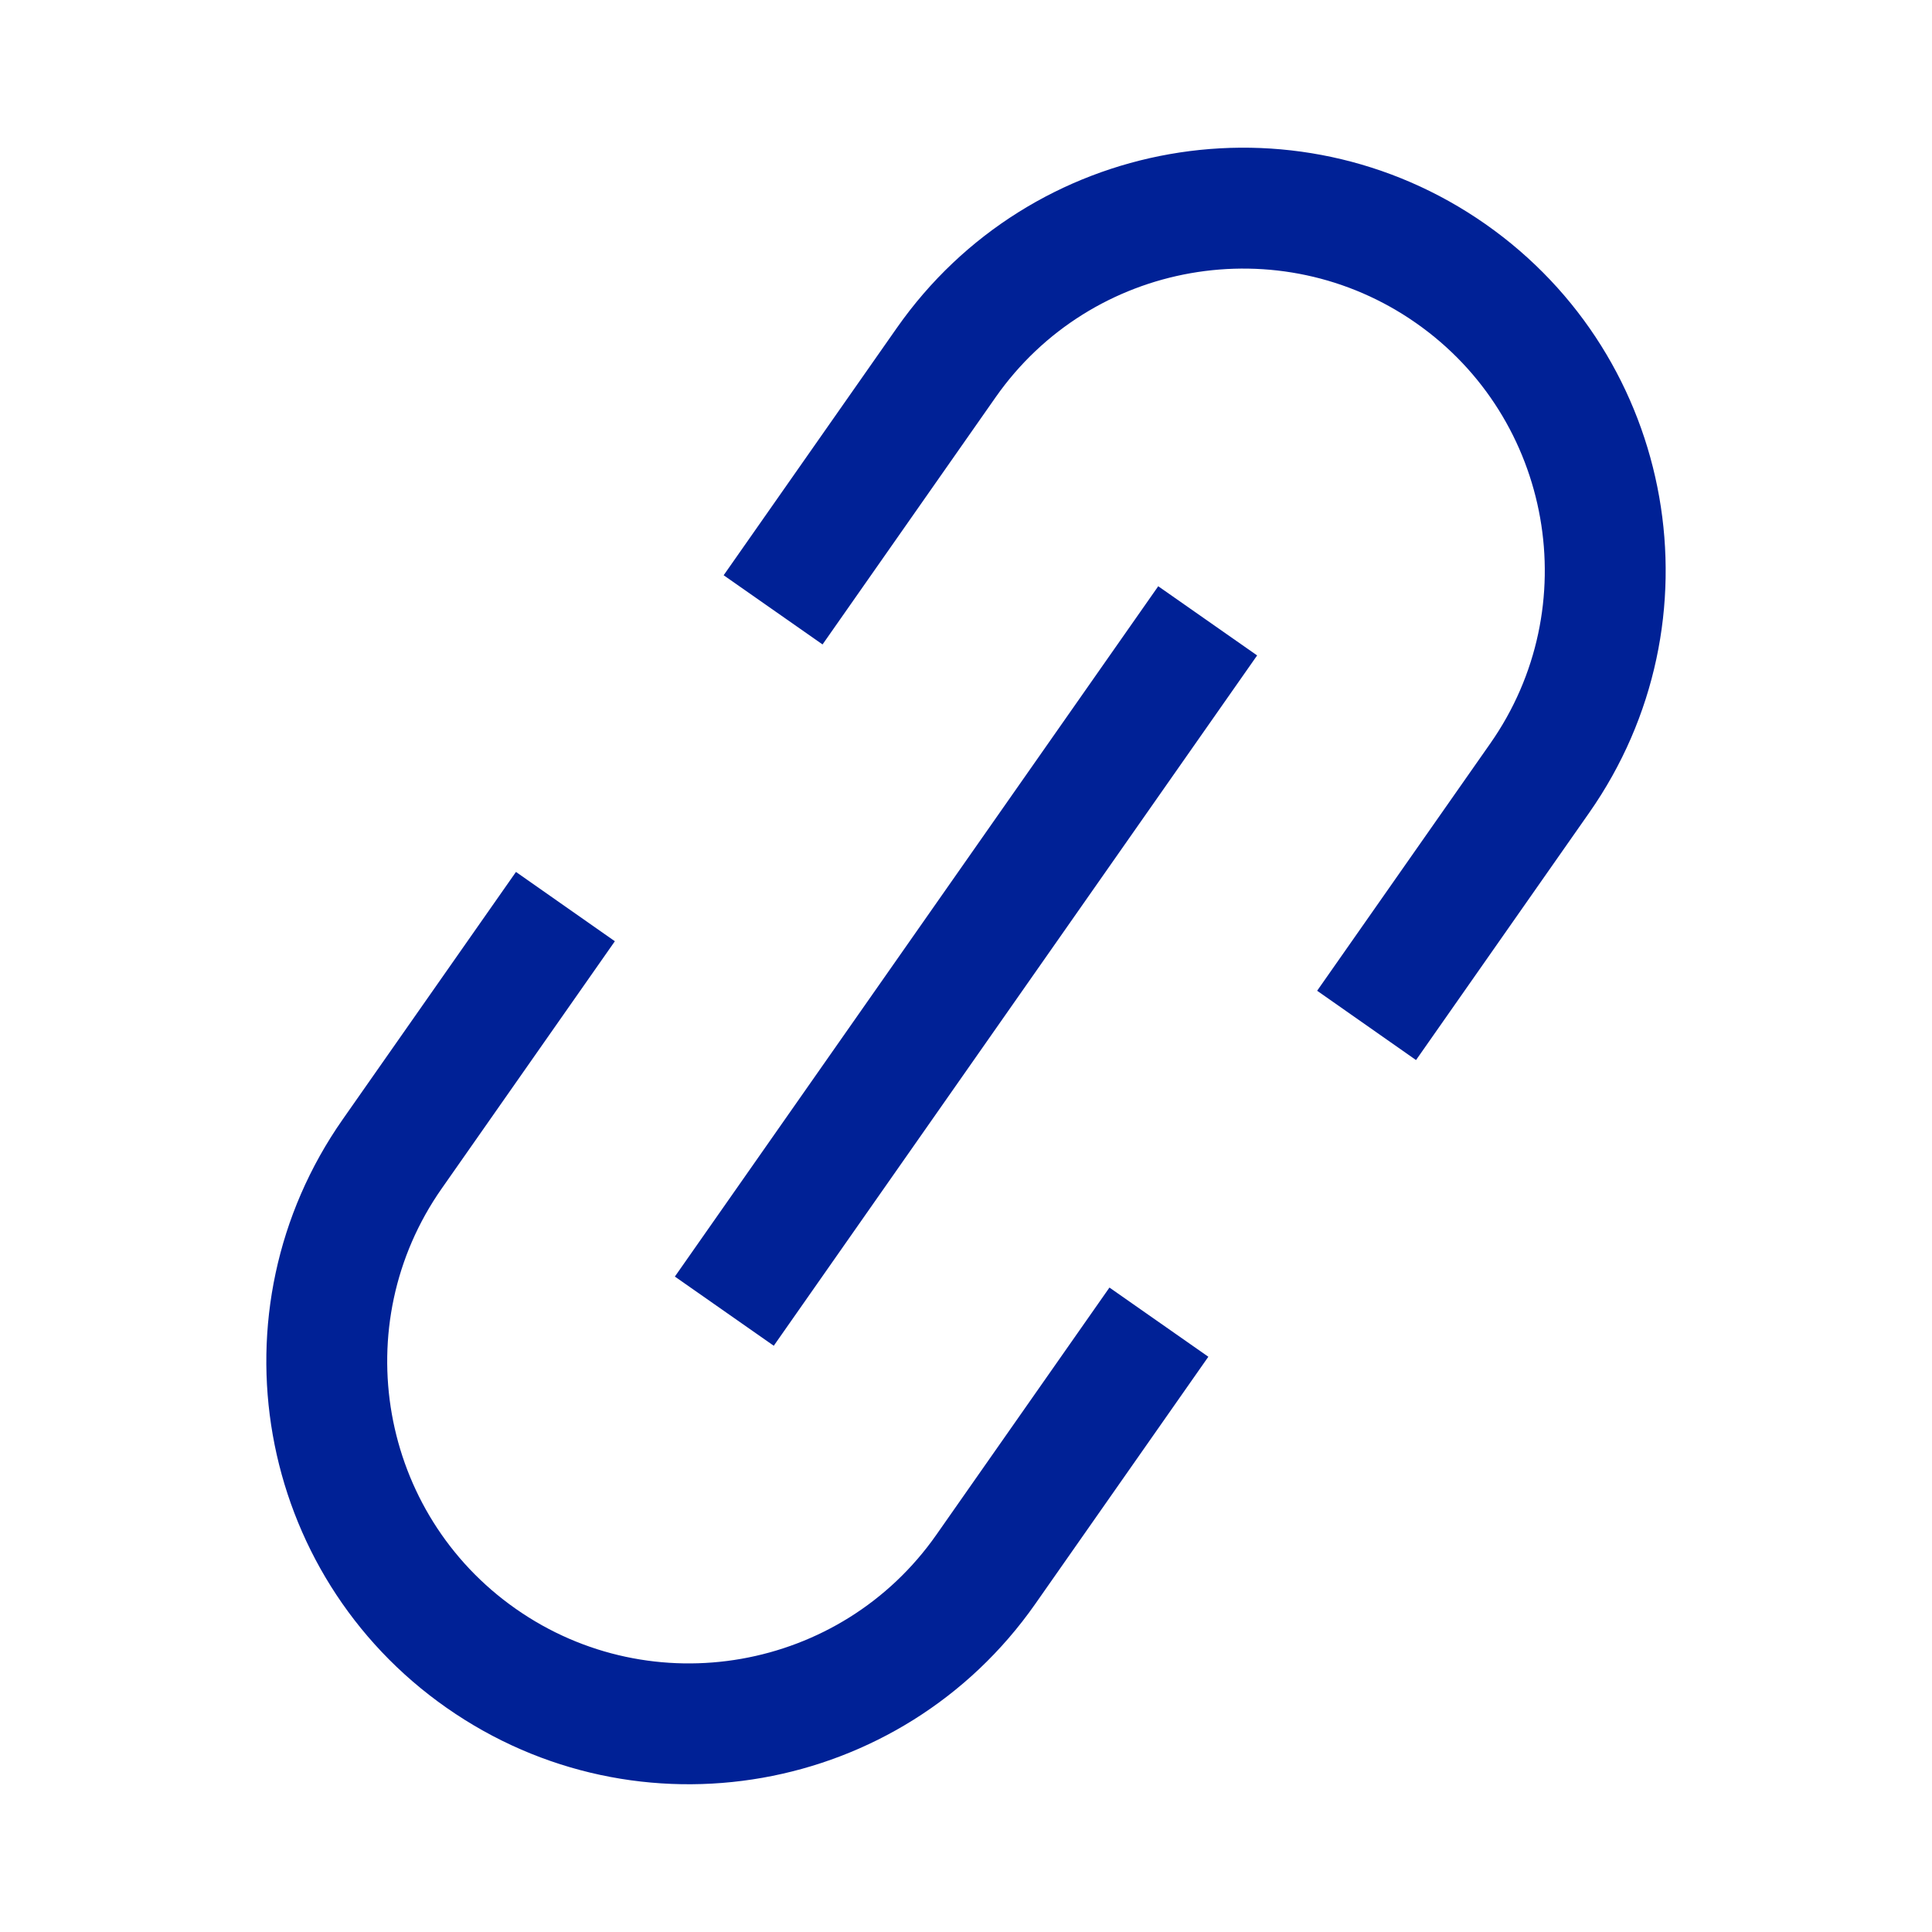
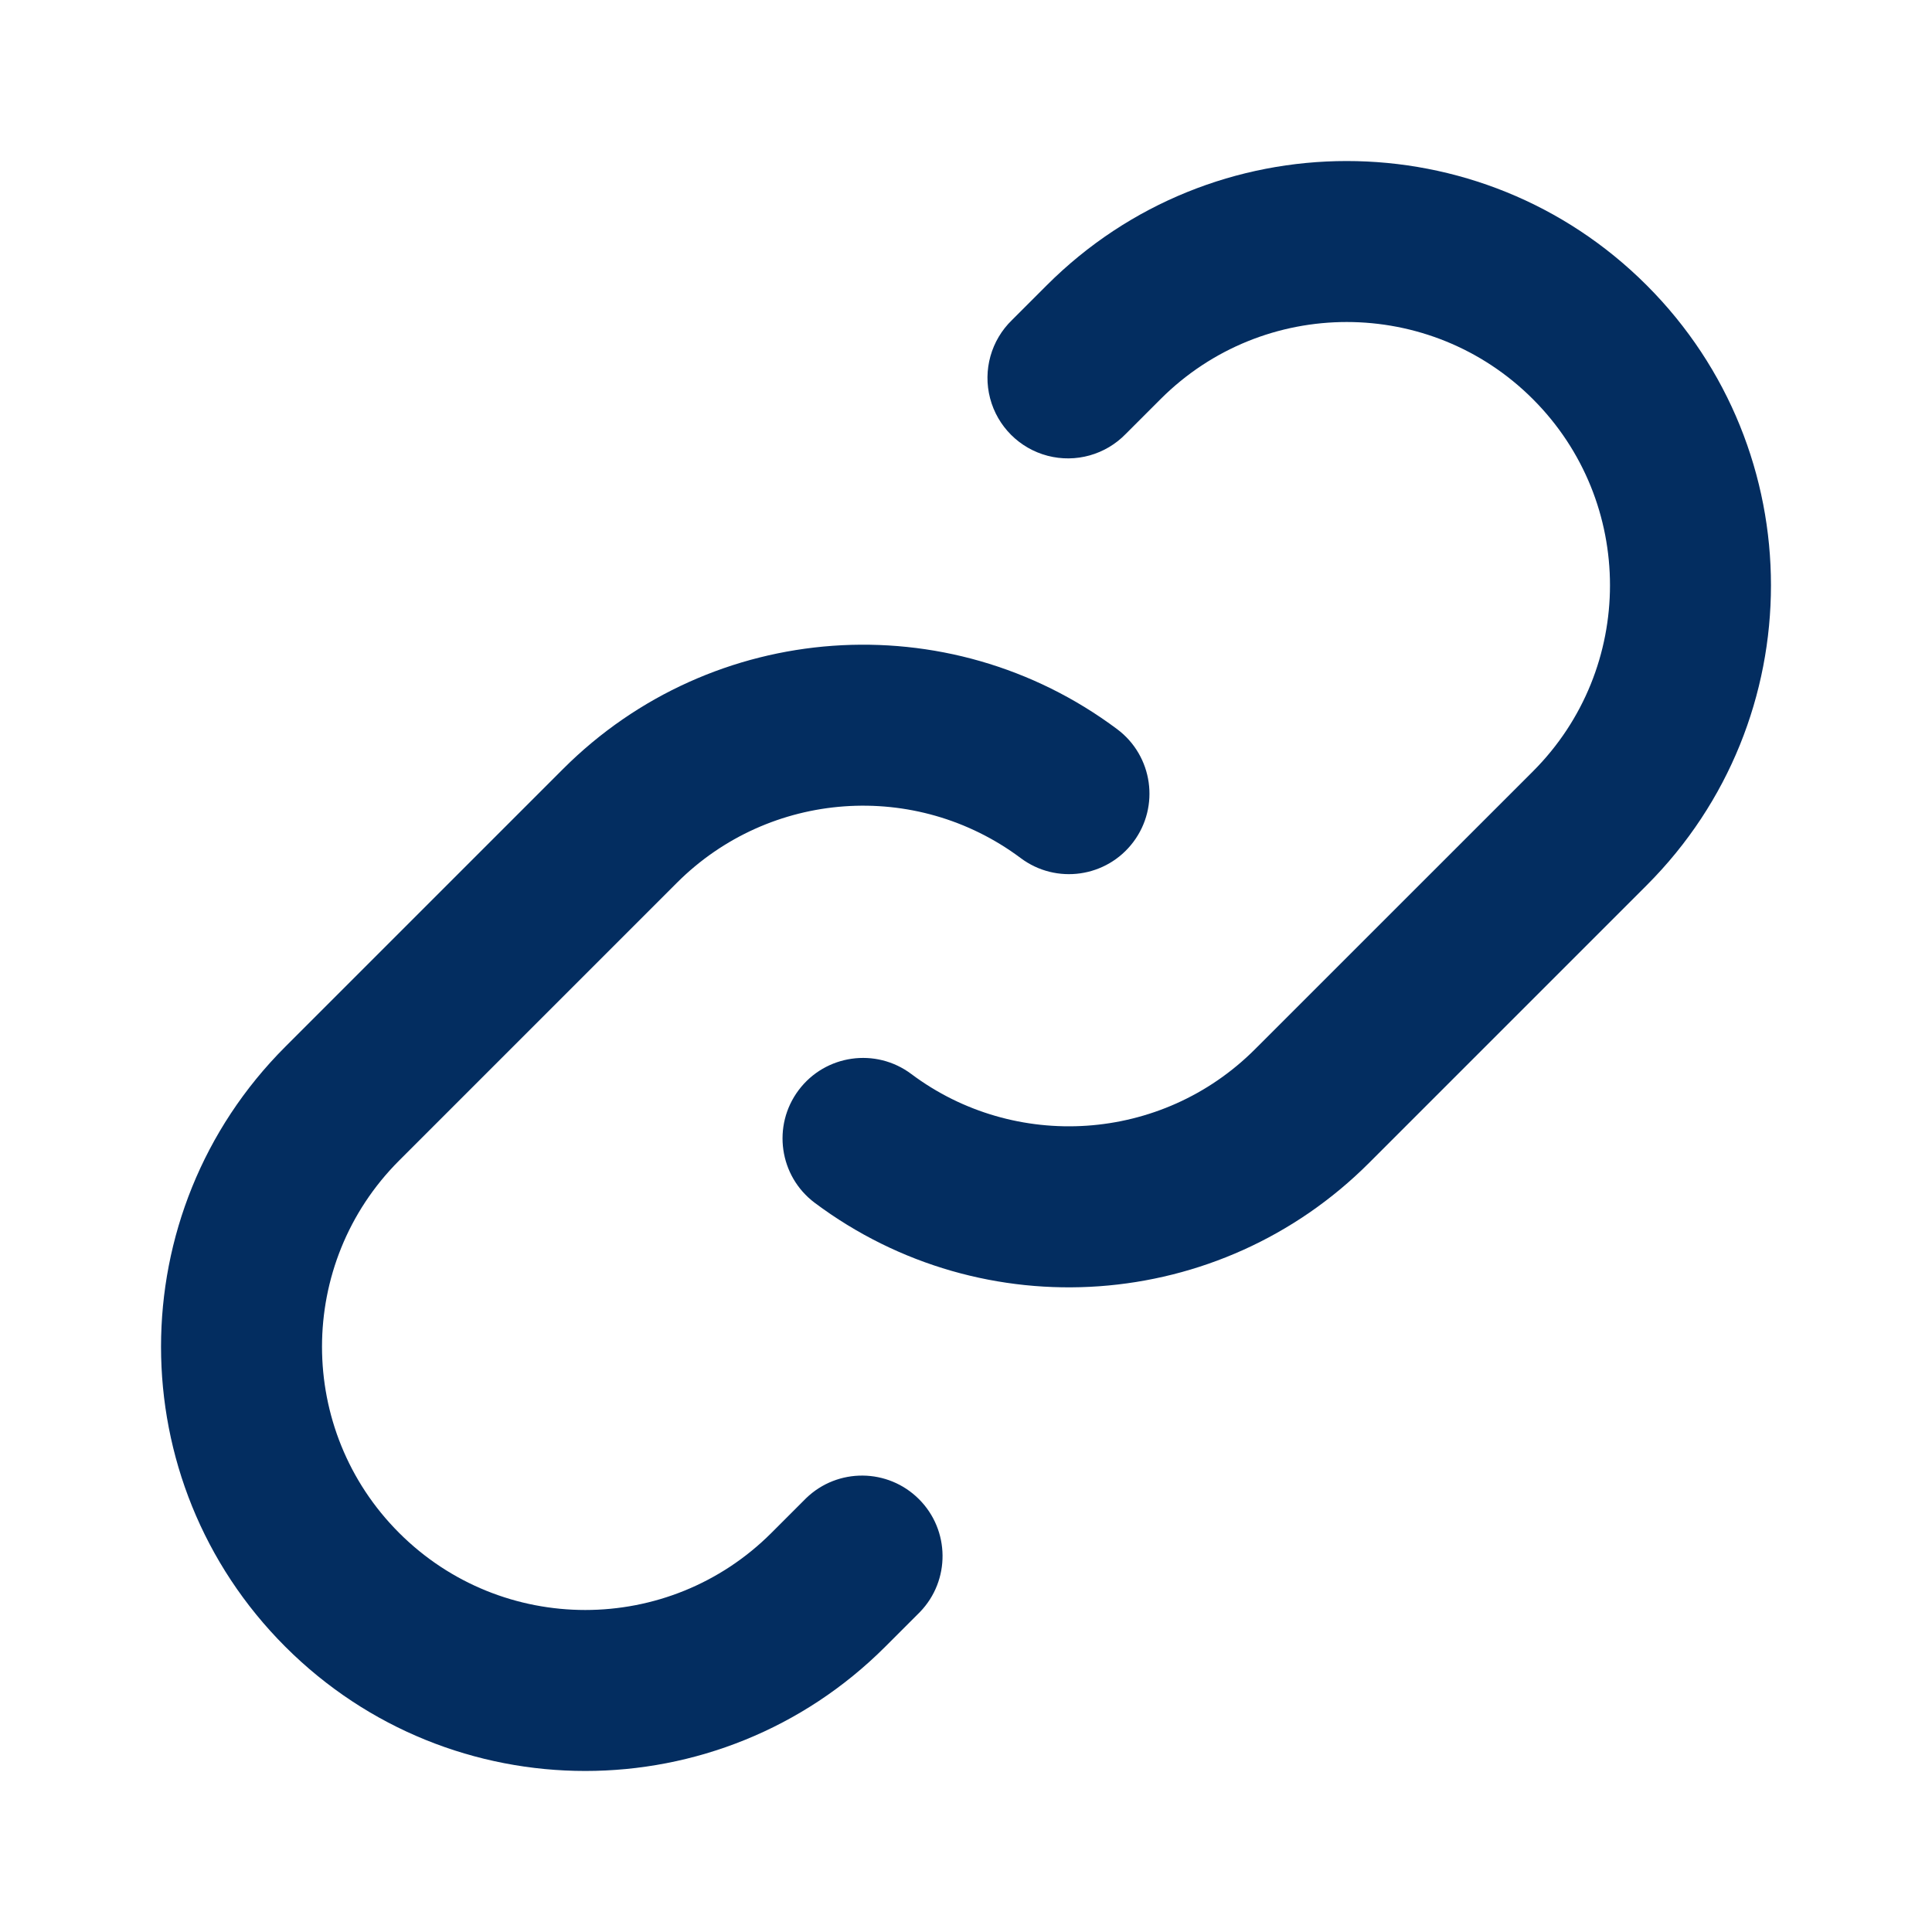
- <svg xmlns="http://www.w3.org/2000/svg" width="16" height="16" viewBox="0 0 16 16" fill="none">
-   <path fill-rule="evenodd" clip-rule="evenodd" d="M7.427 2.716C8.536 1.132 10.718 0.748 12.302 1.856C13.885 2.965 14.27 5.147 13.161 6.731L11.727 8.779L10.908 8.205L12.342 6.157C13.133 5.028 12.857 3.466 11.728 2.676C10.599 1.885 9.037 2.16 8.246 3.289L6.812 5.337L5.993 4.764L7.427 2.716ZM9.592 4.855L10.411 5.428L6.408 11.145L5.589 10.572L9.592 4.855ZM7.754 12.711C6.963 13.84 5.401 14.115 4.272 13.324C3.143 12.534 2.867 10.972 3.658 9.843L5.092 7.795L4.273 7.221L2.839 9.269C1.73 10.852 2.115 13.035 3.698 14.143C5.282 15.252 7.464 14.867 8.573 13.284L10.007 11.236L9.188 10.663L7.754 12.711Z" fill="#002196" />
+ <svg xmlns="http://www.w3.org/2000/svg" width="16" height="16" viewBox="0 0 24 24">
+   <path fill="#032d60" fill-rule="evenodd" d="M13.003 3.544a5.27 5.27 0 1 1 7.453 7.453l-3.45 3.45a5.271 5.271 0 0 1-6.885.495 1 1 0 1 1 1.2-1.6c1.28.959 3.106.856 4.27-.309l3.451-3.45a3.27 3.27 0 0 0-4.625-4.625l-.431.431a1 1 0 1 1-1.414-1.414l.431-.431Zm-.324 7.115a3.271 3.271 0 0 0-4.27.307l-3.451 3.451a3.27 3.27 0 1 0 4.625 4.625l.431-.431a1 1 0 0 1 1.414 1.414l-.431.431a5.27 5.27 0 0 1-7.453-7.453l3.45-3.45a5.271 5.271 0 0 1 6.885-.494 1 1 0 1 1-1.2 1.6Z" clip-rule="evenodd" />
</svg>
